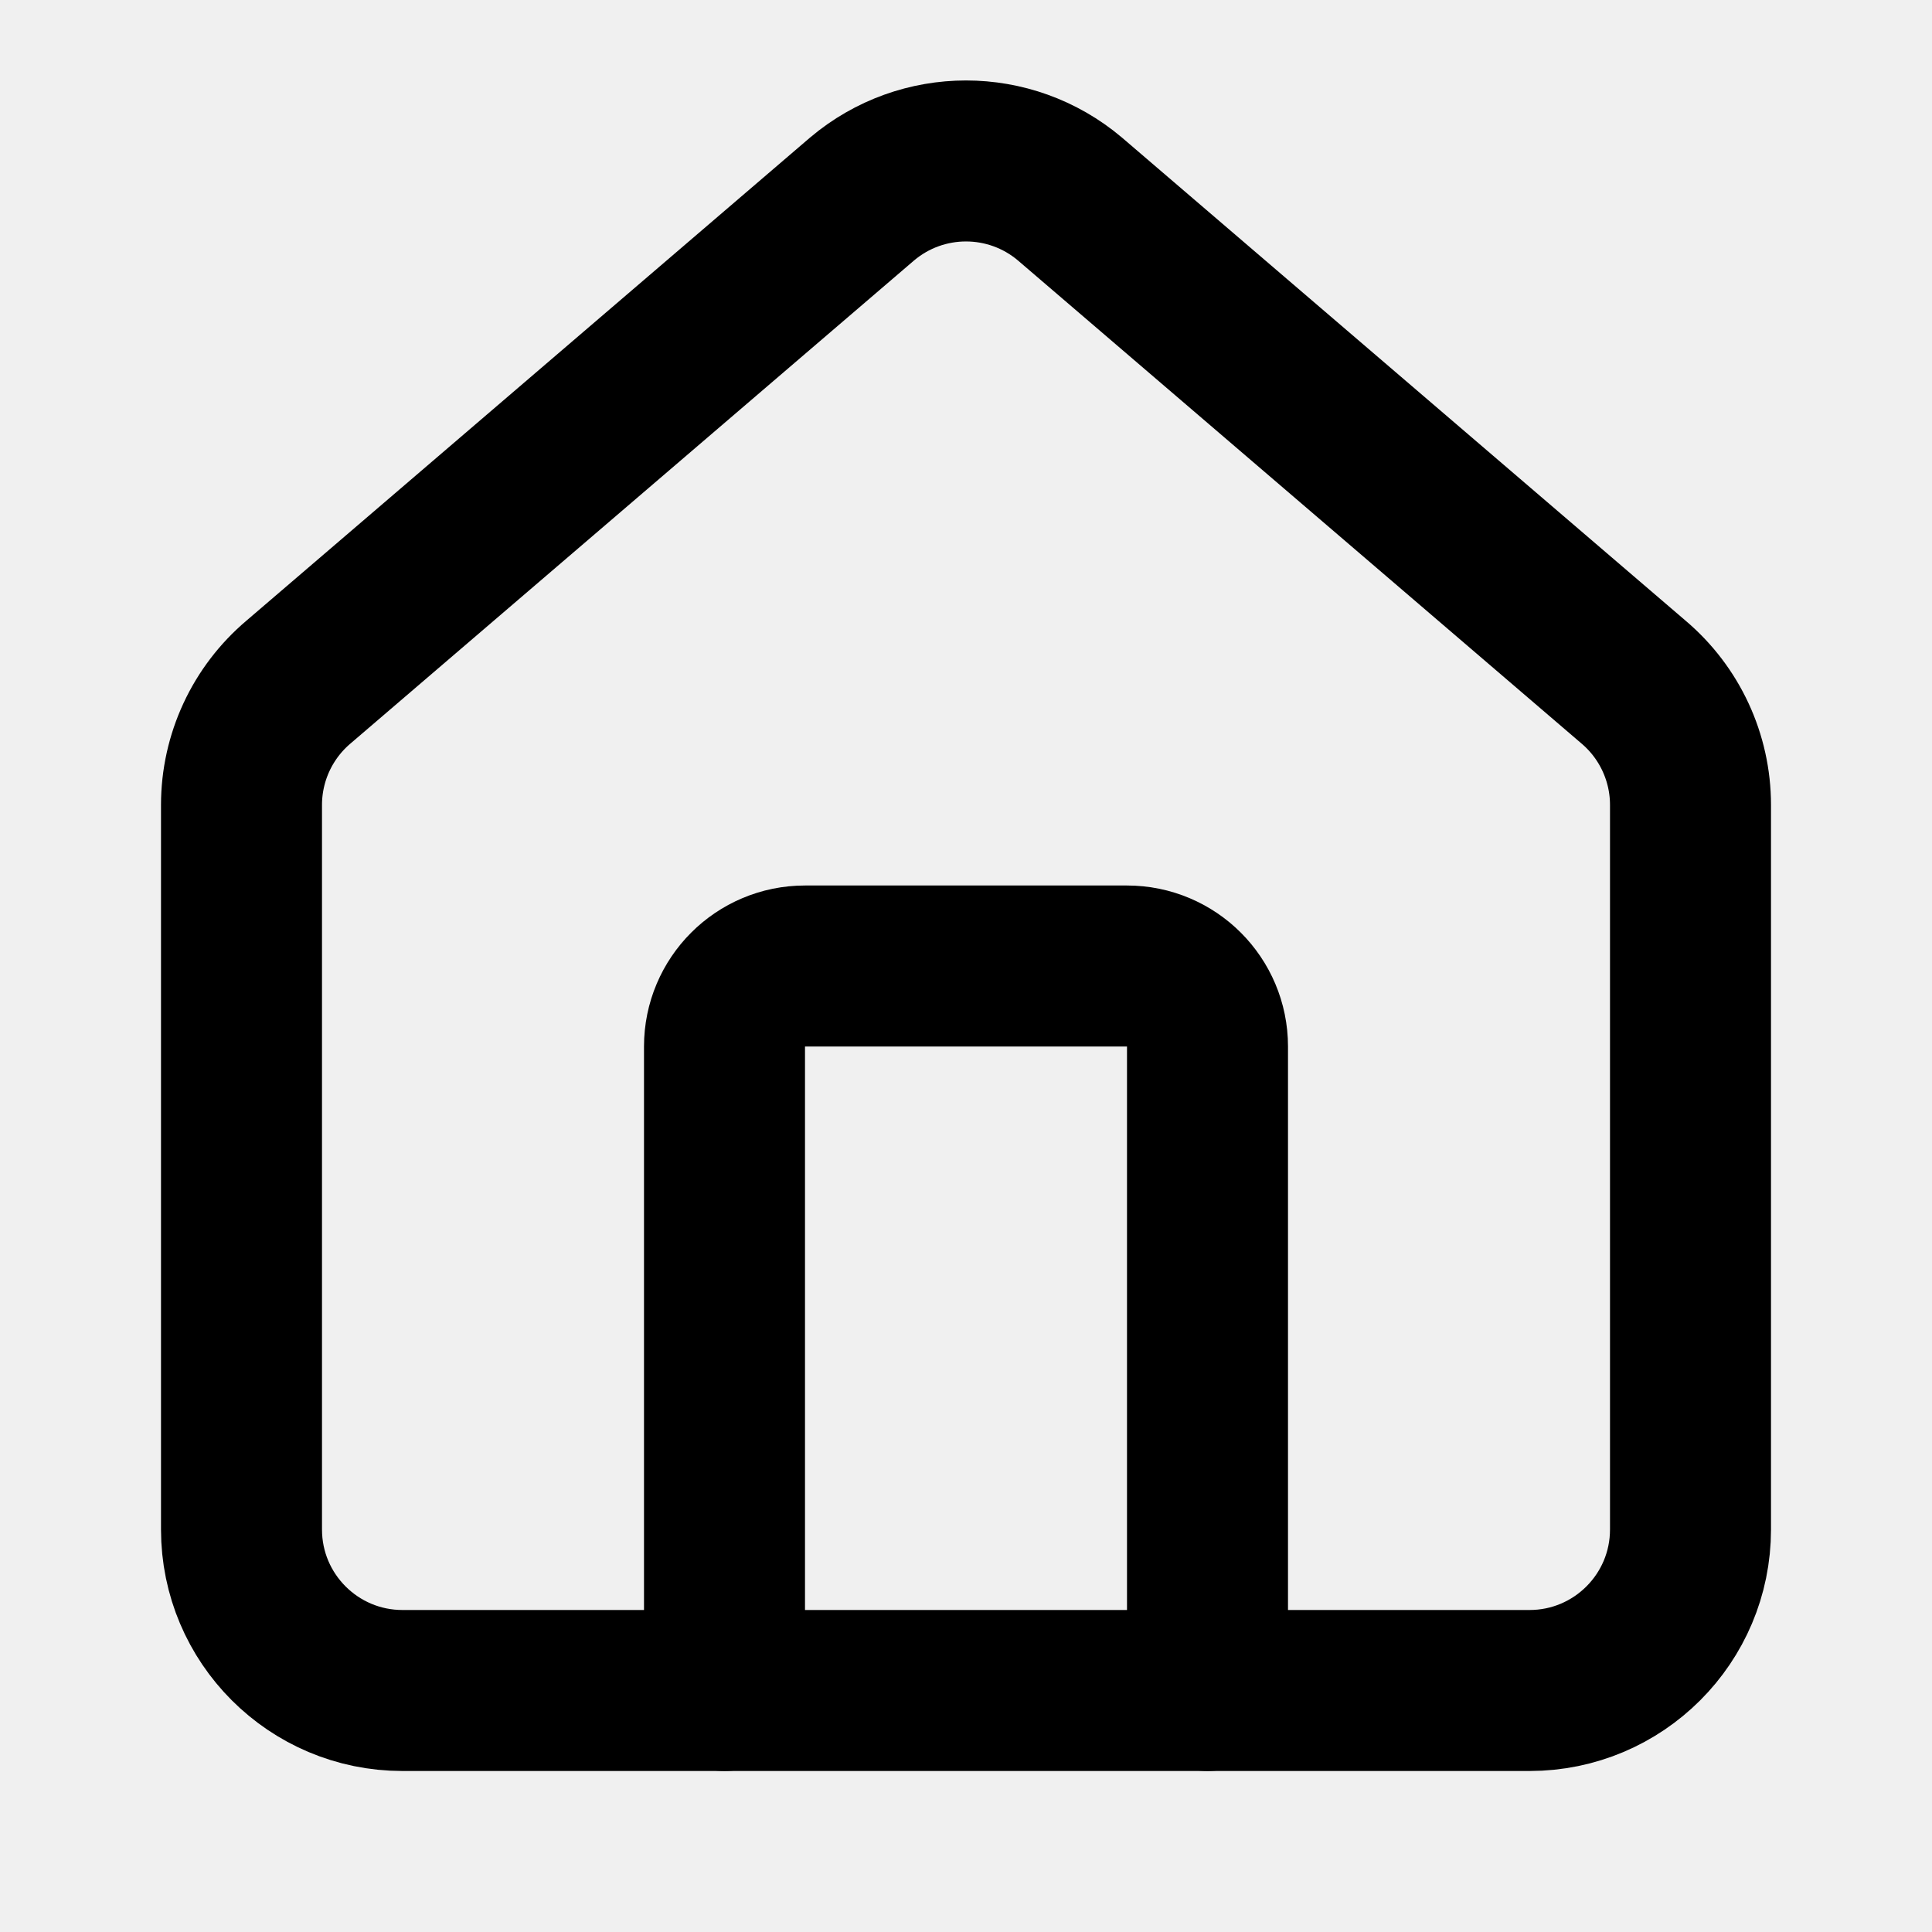
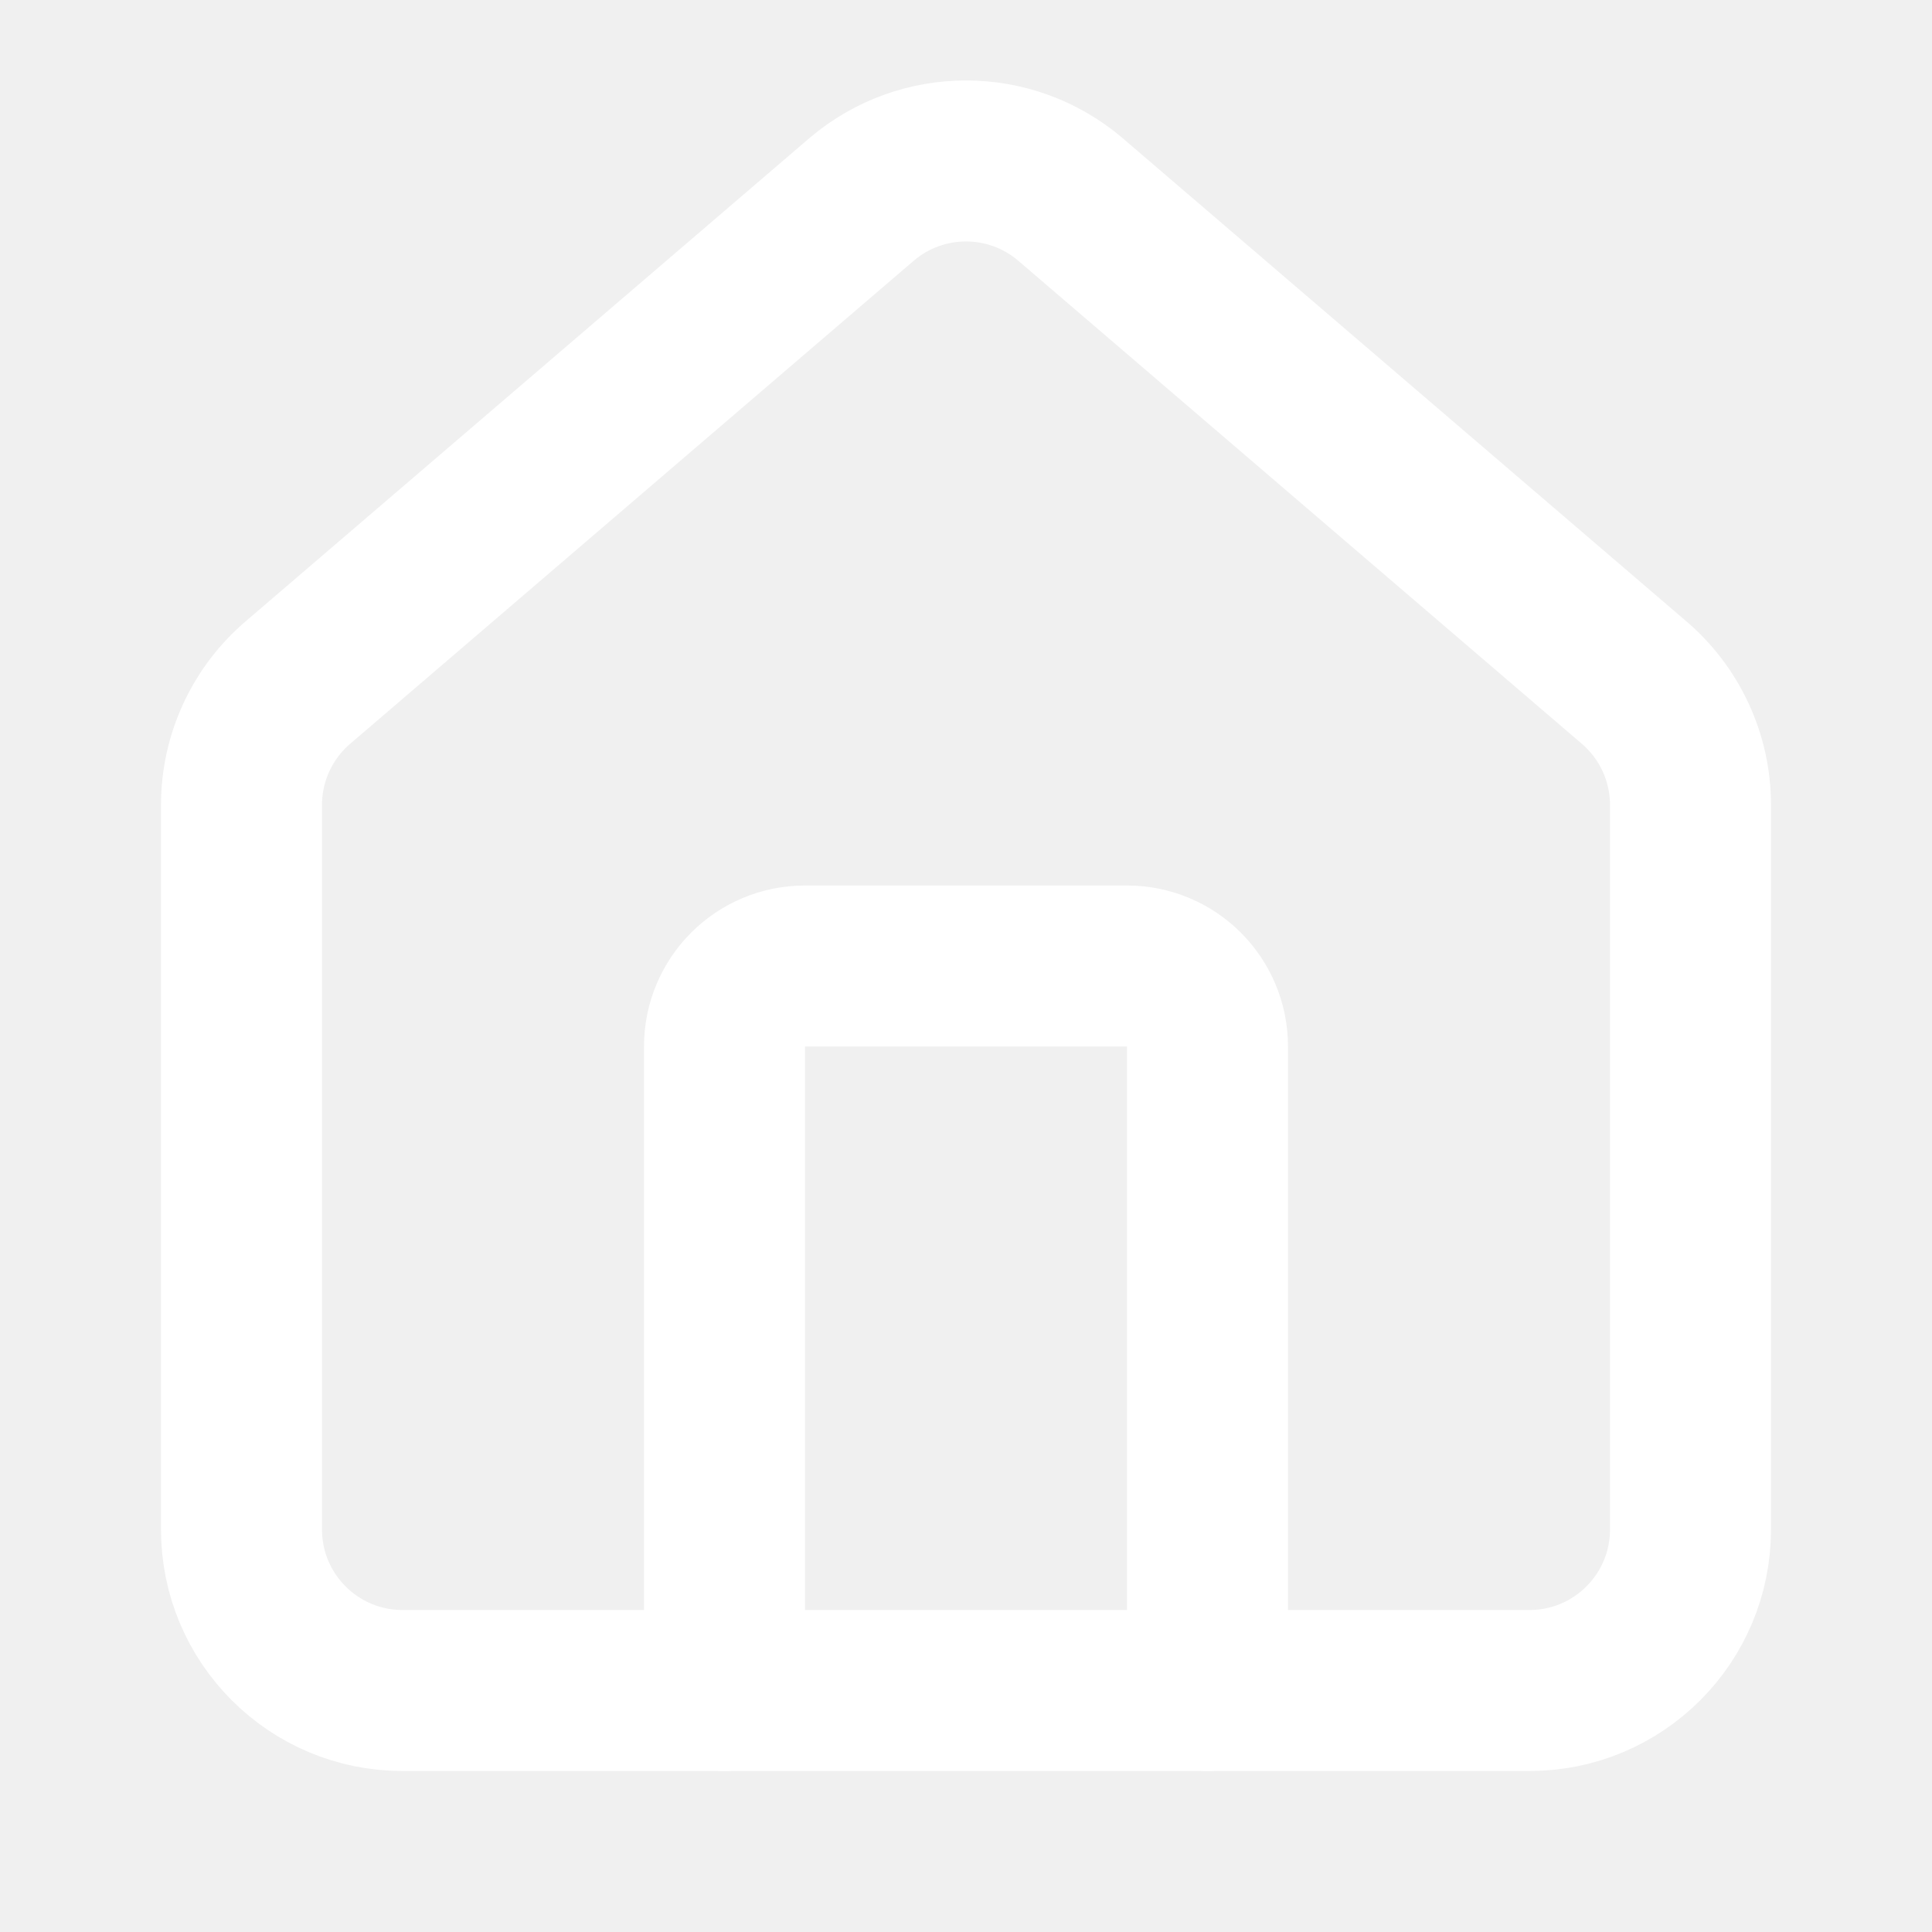
- <svg xmlns="http://www.w3.org/2000/svg" width="24" height="24" viewBox="0 0 24 24" fill="none" stroke="currentColor" stroke-width="2" stroke-linecap="round" stroke-linejoin="round">
+ <svg xmlns="http://www.w3.org/2000/svg" width="24" height="24" viewBox="0 0 24 24" fill="none" stroke="#ffffff" stroke-width="2" stroke-linecap="round" stroke-linejoin="round">
  <path d="M15 21v-8a1 1 0 0 0-1-1h-4a1 1 0 0 0-1 1v8" />
  <path d="M3 10a2 2 0 0 1 .709-1.528l7-6a2 2 0 0 1 2.582 0l7 6A2 2 0 0 1 21 10v9a2 2 0 0 1-2 2H5a2 2 0 0 1-2-2z" />
</svg>
